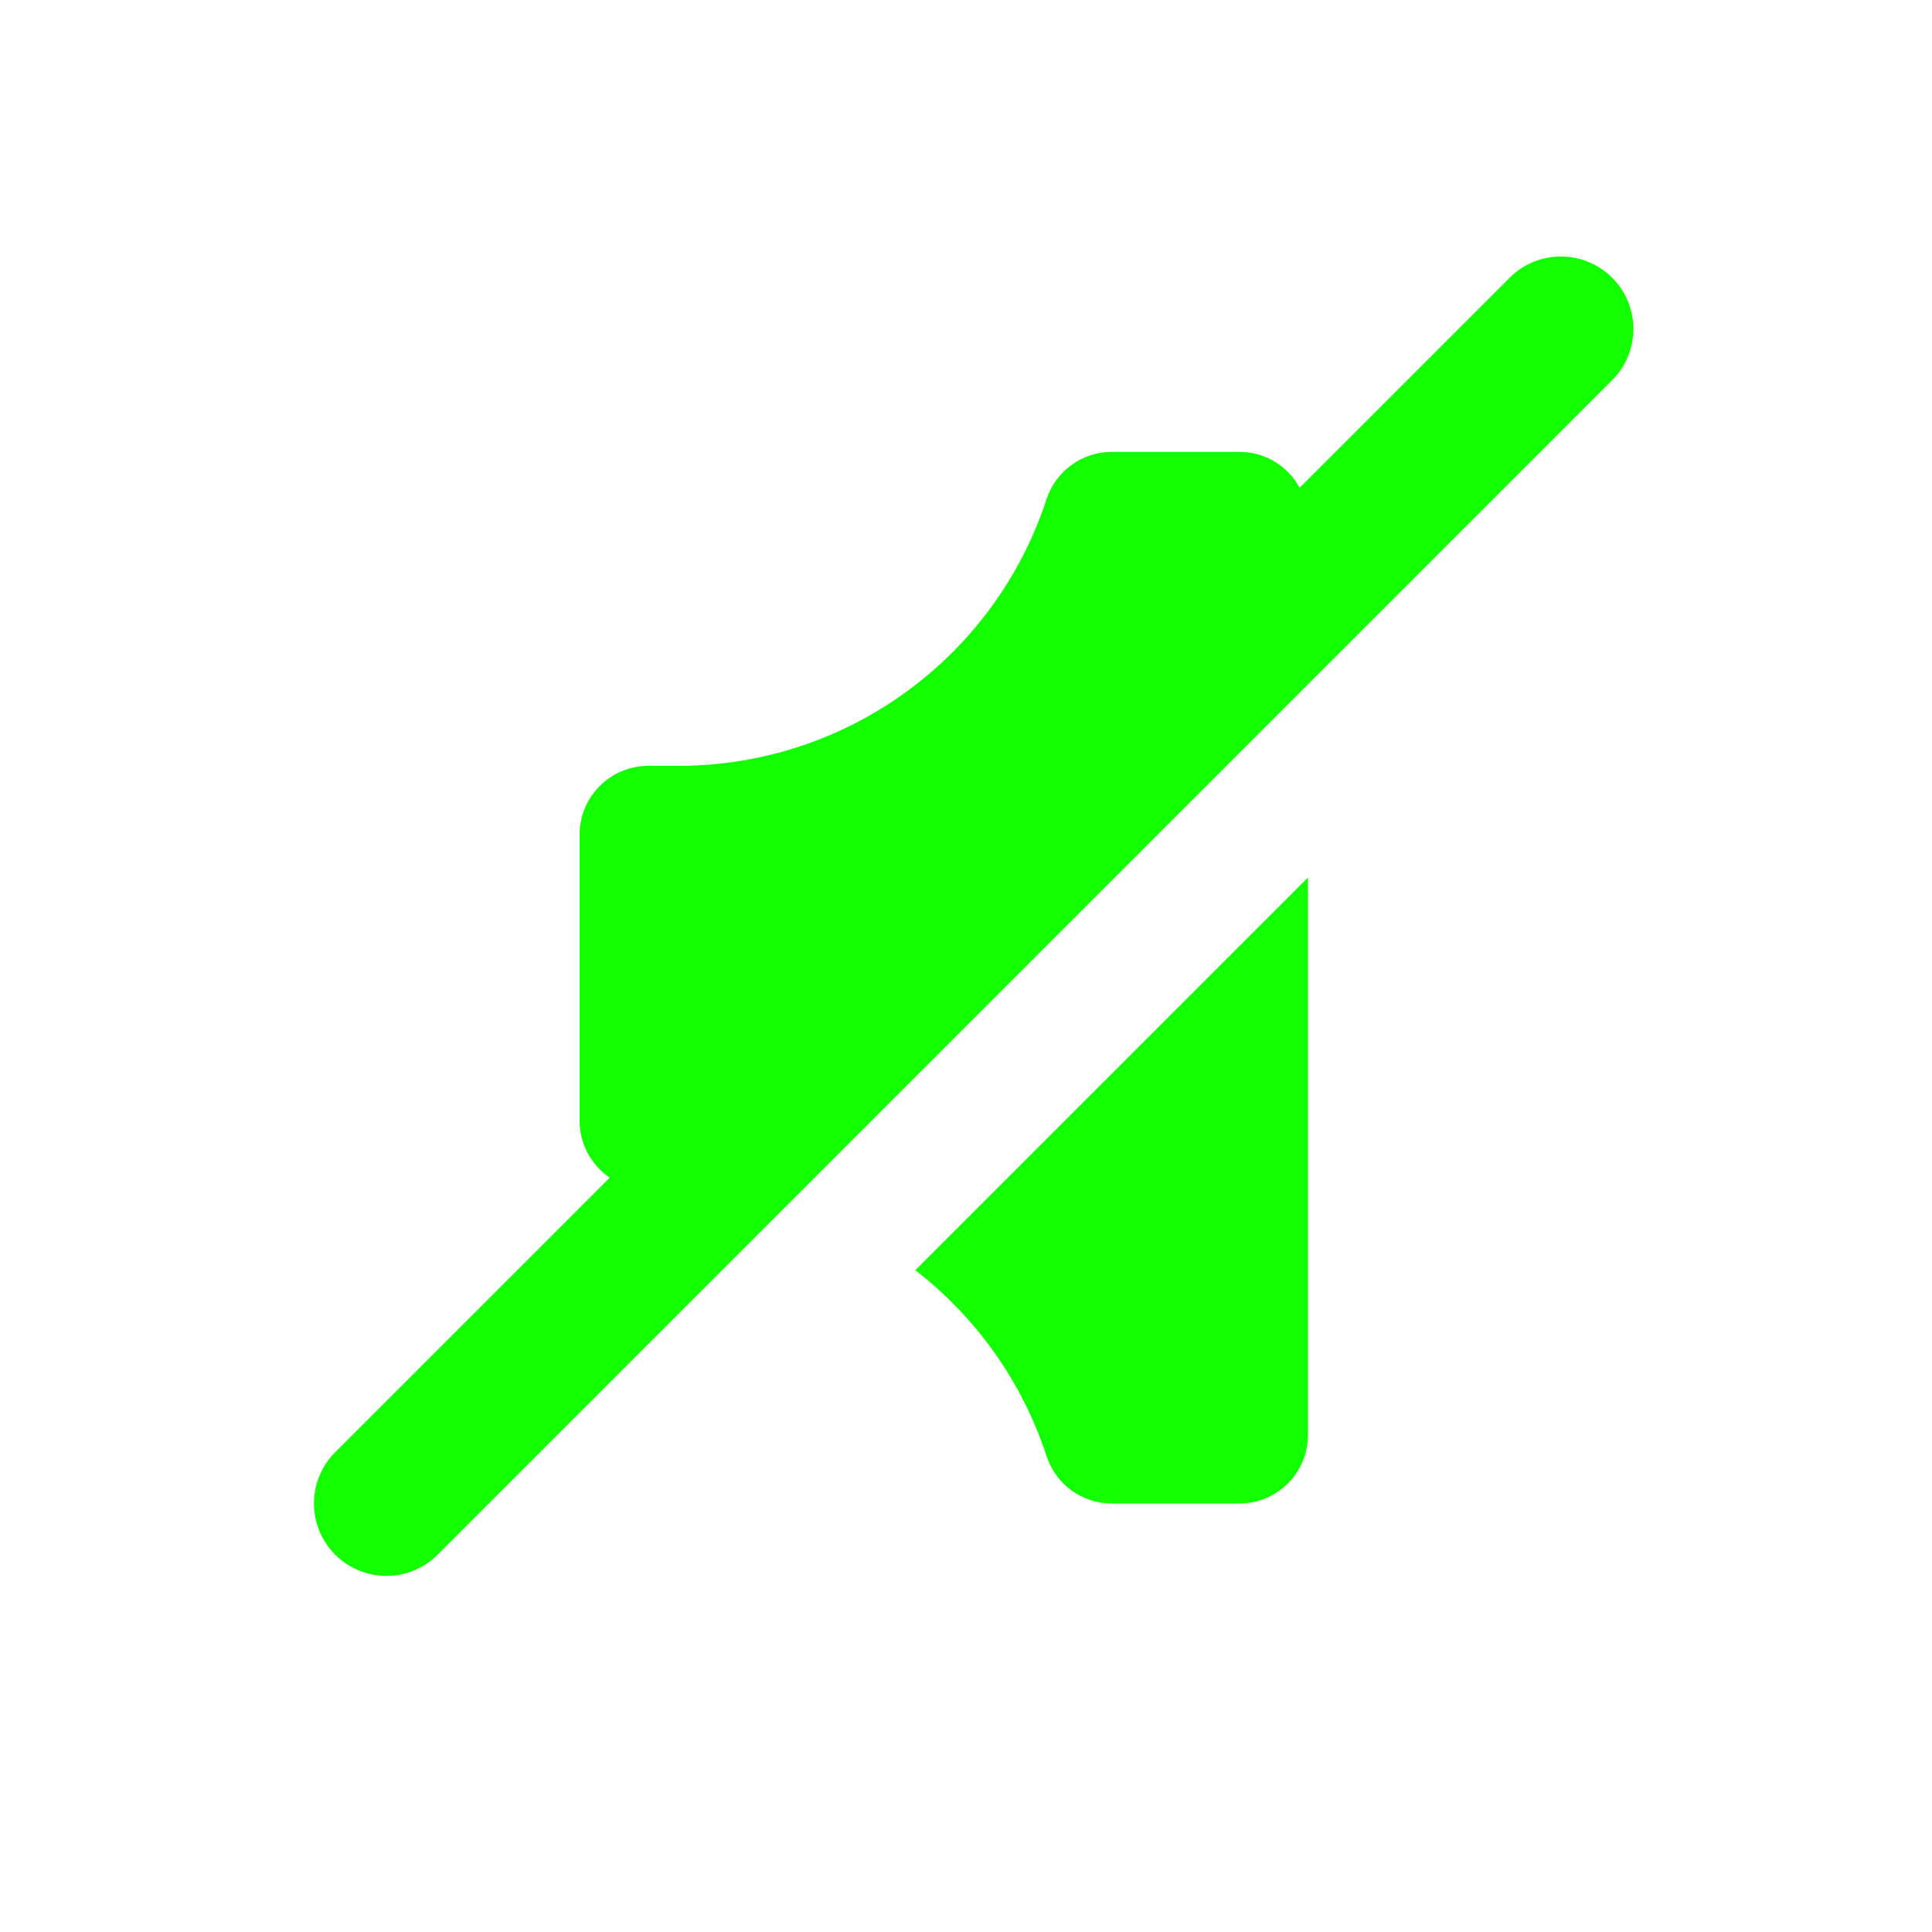
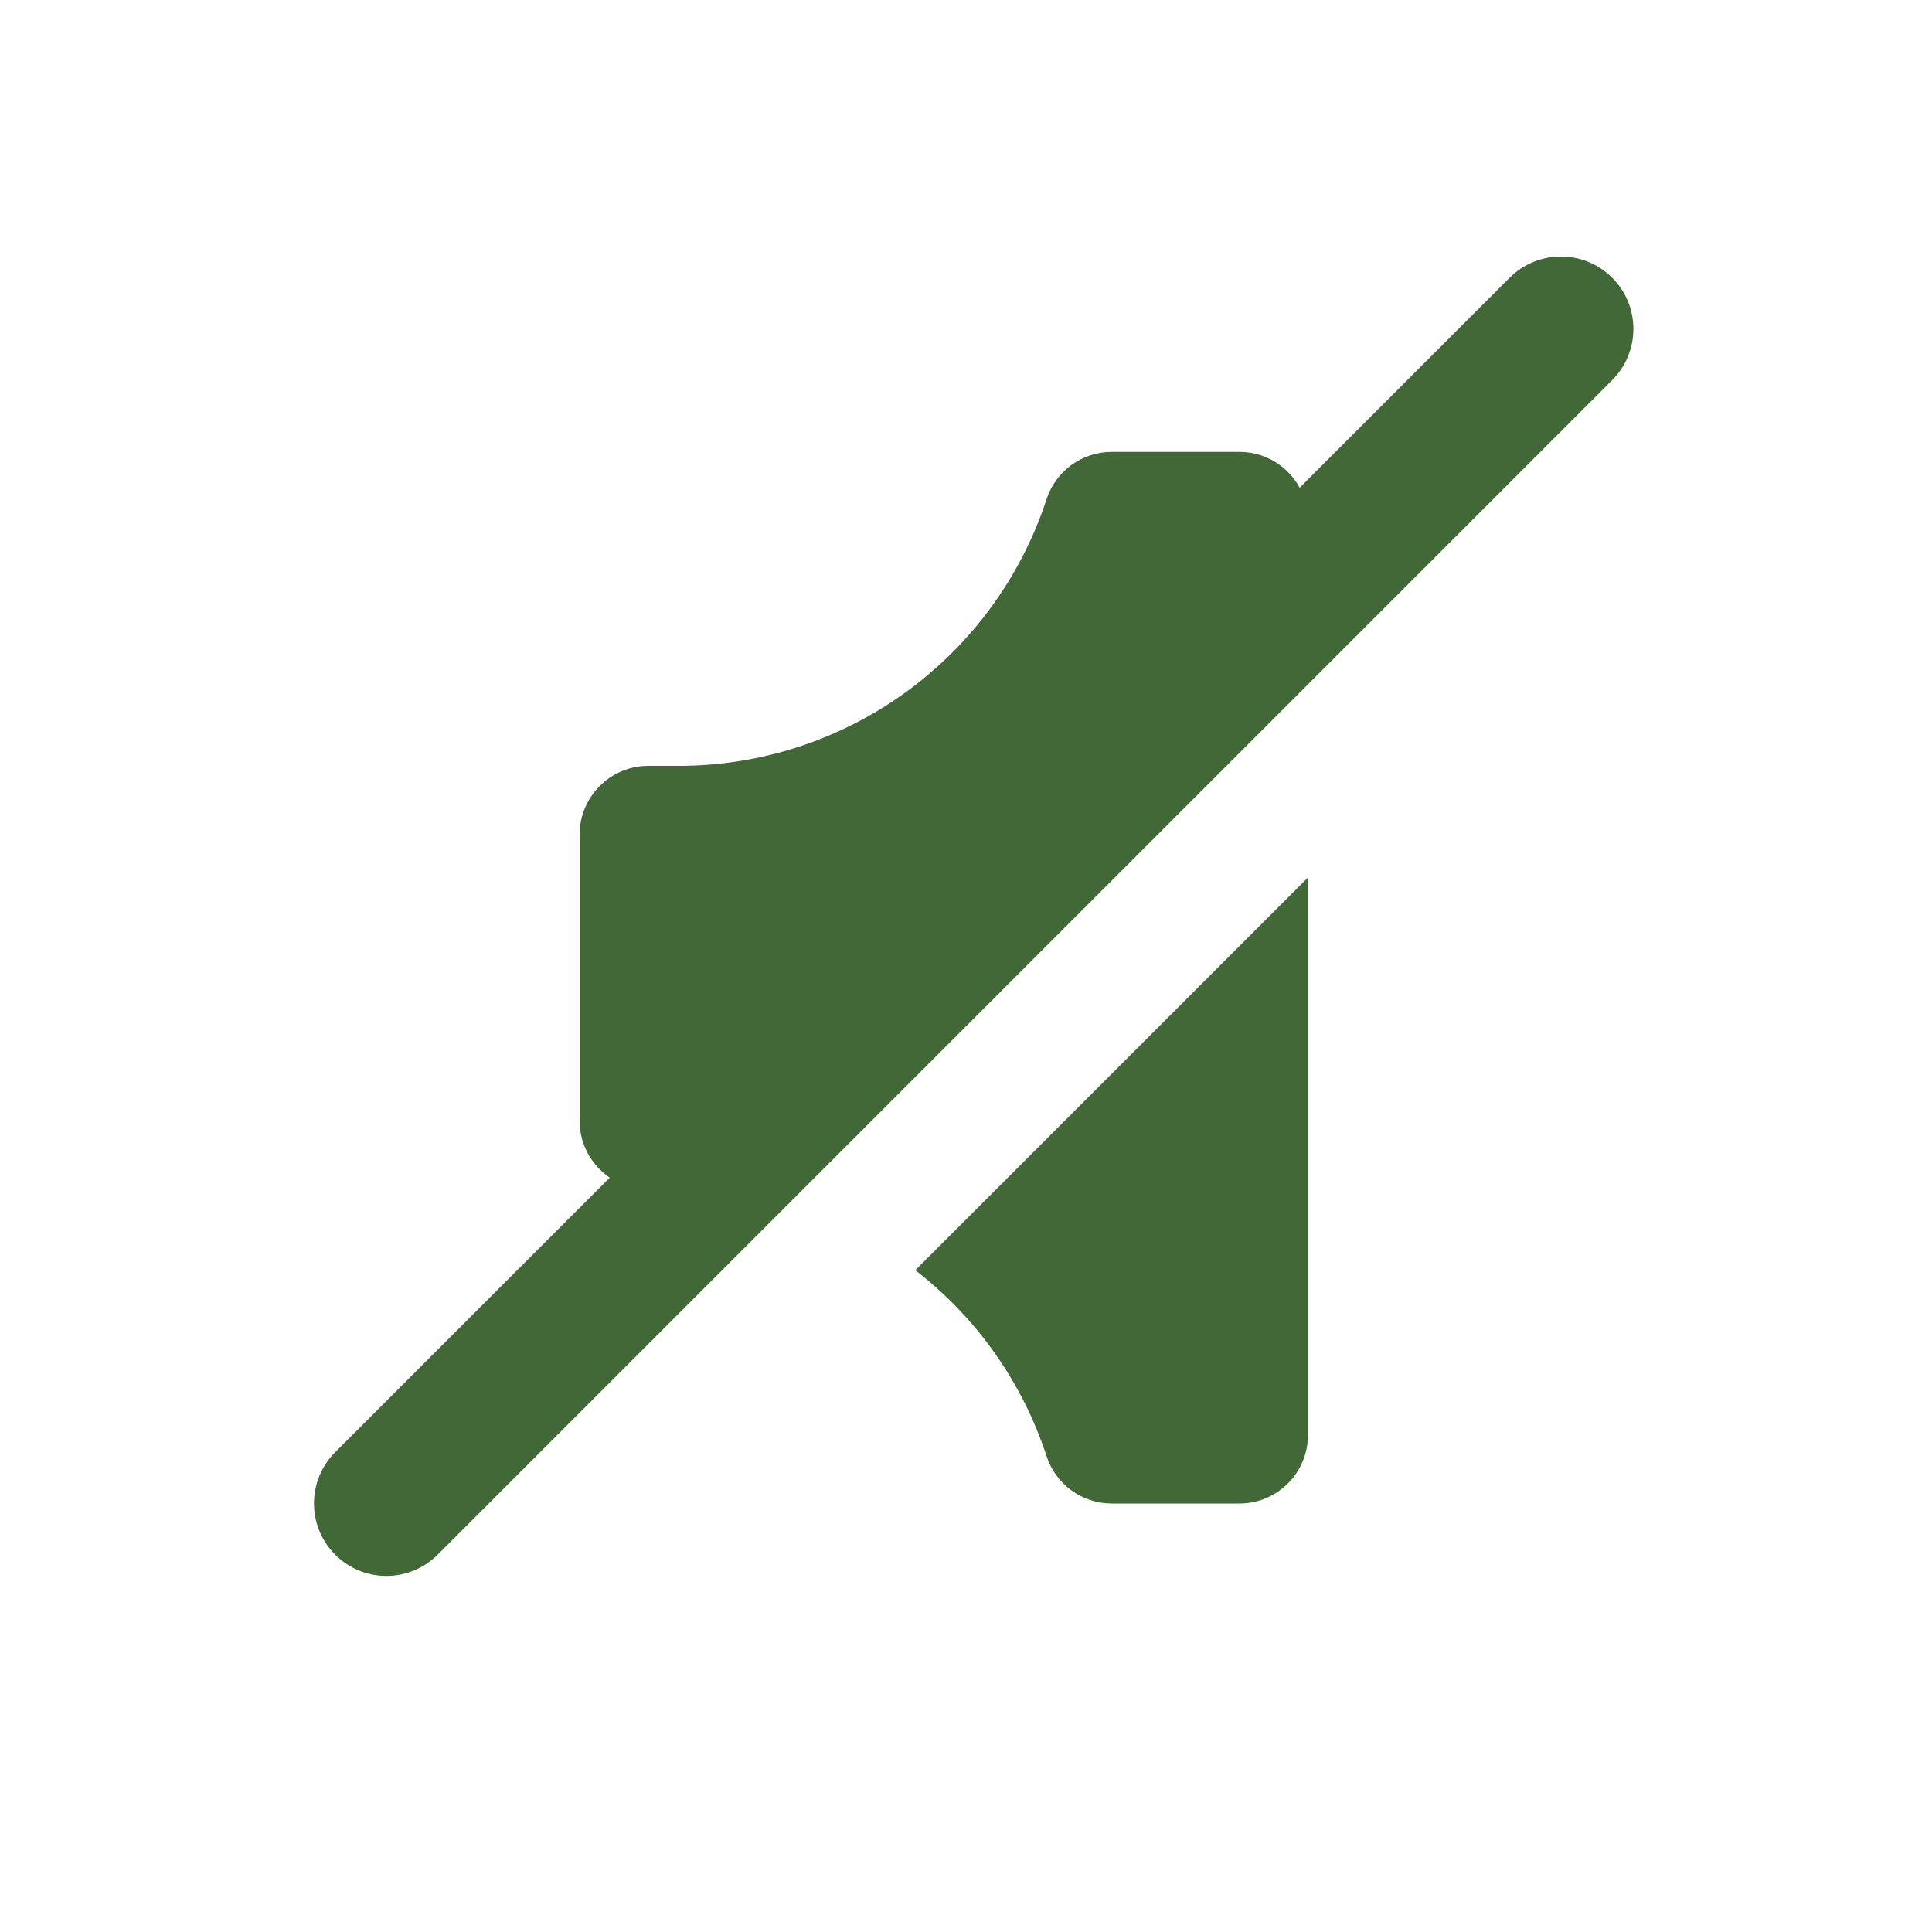
<svg xmlns="http://www.w3.org/2000/svg" width="20" height="20" viewBox="0 0 20 20" fill="none">
  <g>
-     <path d="M12.378 0.22C12.671 -0.073 13.146 -0.073 13.439 0.22C13.732 0.513 13.732 0.987 13.439 1.28C13.439 1.28 1.28 13.439 1.28 13.439C0.987 13.732 0.513 13.732 0.22 13.439C-0.073 13.146 -0.073 12.671 0.22 12.378C0.22 12.378 3.062 9.536 3.062 9.536C2.874 9.408 2.75 9.192 2.75 8.948C2.75 8.948 2.75 5.983 2.75 5.983C2.75 5.593 3.069 5.273 3.46 5.273C3.46 5.273 3.775 5.273 3.775 5.273C5.508 5.273 7.044 4.159 7.584 2.512C7.68 2.22 7.952 2.023 8.258 2.023C8.258 2.023 9.581 2.023 9.581 2.023C9.85 2.023 10.084 2.173 10.204 2.394C10.204 2.394 12.378 0.22 12.378 0.22ZM10.29 6.429C10.29 6.429 10.29 12.199 10.29 12.199C10.29 12.591 9.973 12.909 9.581 12.909C9.581 12.909 8.258 12.909 8.258 12.909C7.952 12.909 7.68 12.712 7.584 12.419C7.327 11.636 6.846 10.974 6.225 10.494C6.225 10.494 10.29 6.429 10.29 6.429Z" fill="#11FF00" fill-rule="evenodd" transform="translate(3.25 2.655)" />
+     <path d="M12.378 0.22C12.671 -0.073 13.146 -0.073 13.439 0.22C13.732 0.513 13.732 0.987 13.439 1.28C13.439 1.28 1.28 13.439 1.28 13.439C0.987 13.732 0.513 13.732 0.22 13.439C-0.073 13.146 -0.073 12.671 0.22 12.378C0.22 12.378 3.062 9.536 3.062 9.536C2.874 9.408 2.75 9.192 2.75 8.948C2.75 8.948 2.75 5.983 2.75 5.983C2.75 5.593 3.069 5.273 3.46 5.273C3.46 5.273 3.775 5.273 3.775 5.273C5.508 5.273 7.044 4.159 7.584 2.512C7.68 2.22 7.952 2.023 8.258 2.023C8.258 2.023 9.581 2.023 9.581 2.023C9.85 2.023 10.084 2.173 10.204 2.394C10.204 2.394 12.378 0.22 12.378 0.22ZM10.29 6.429C10.29 6.429 10.29 12.199 10.29 12.199C10.29 12.591 9.973 12.909 9.581 12.909C9.581 12.909 8.258 12.909 8.258 12.909C7.952 12.909 7.68 12.712 7.584 12.419C7.327 11.636 6.846 10.974 6.225 10.494C6.225 10.494 10.29 6.429 10.29 6.429Z" fill="#416836" fill-rule="evenodd" transform="translate(3.25 2.655)" />
  </g>
</svg>
